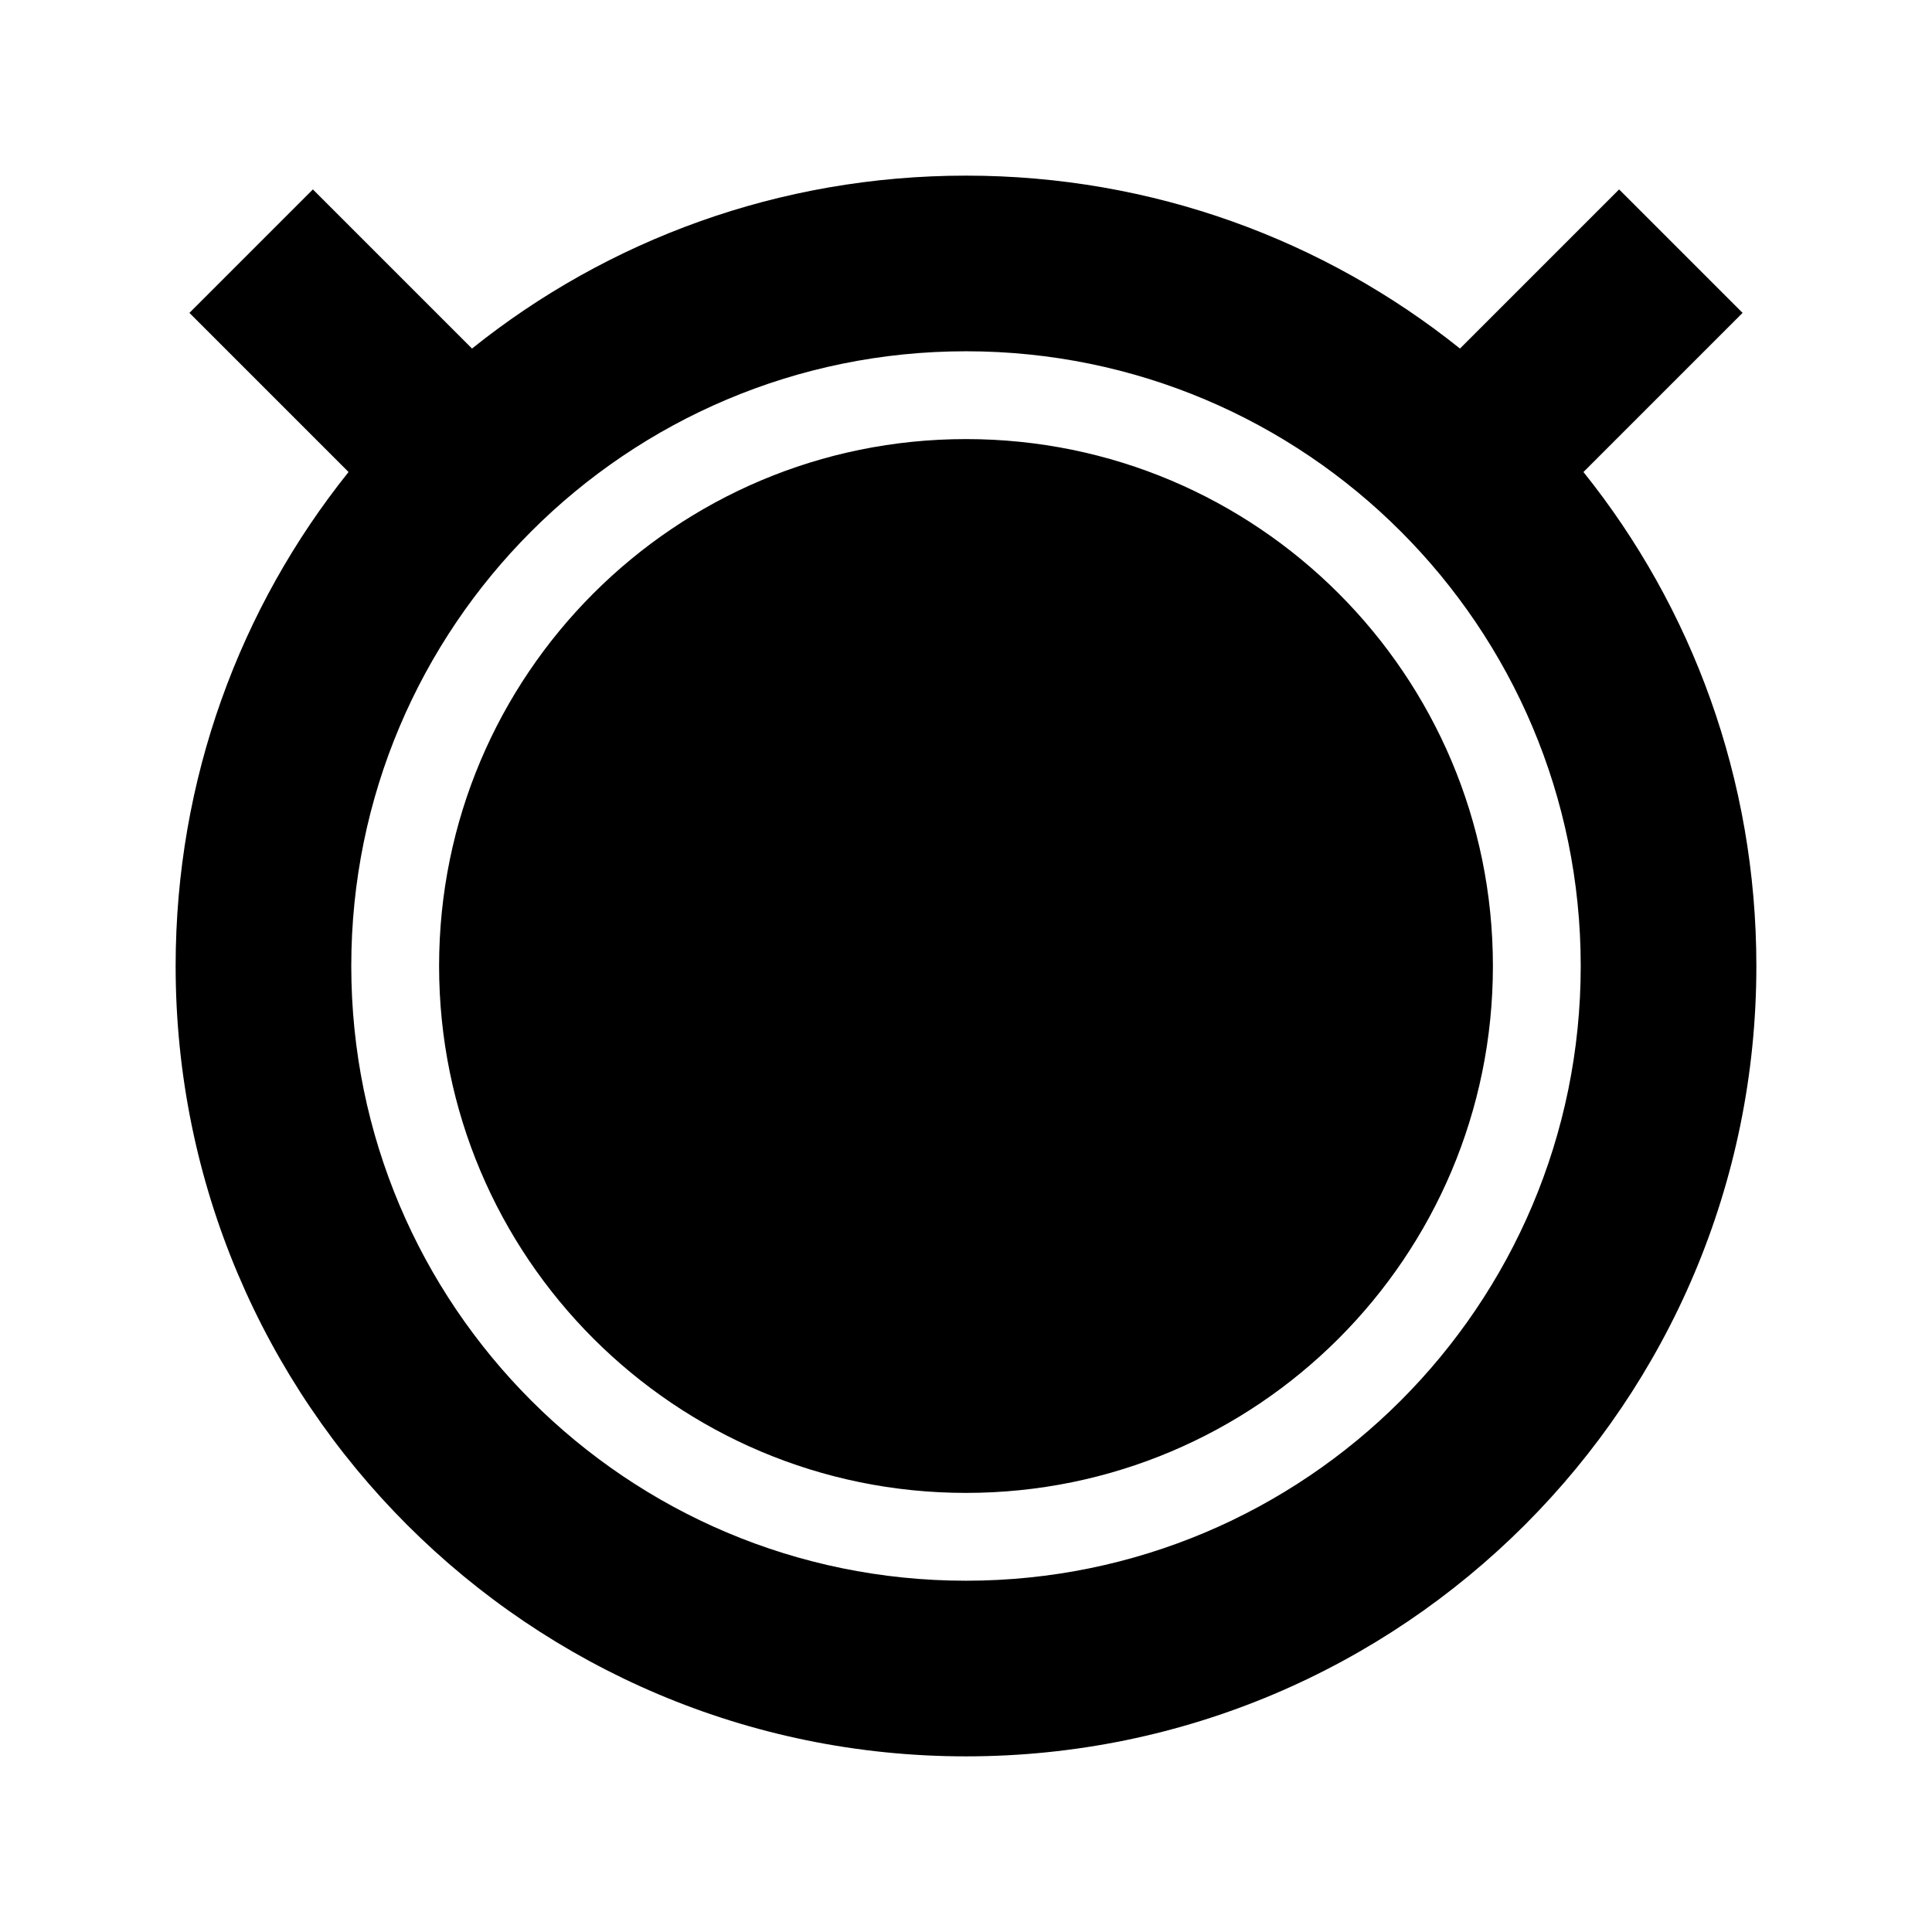
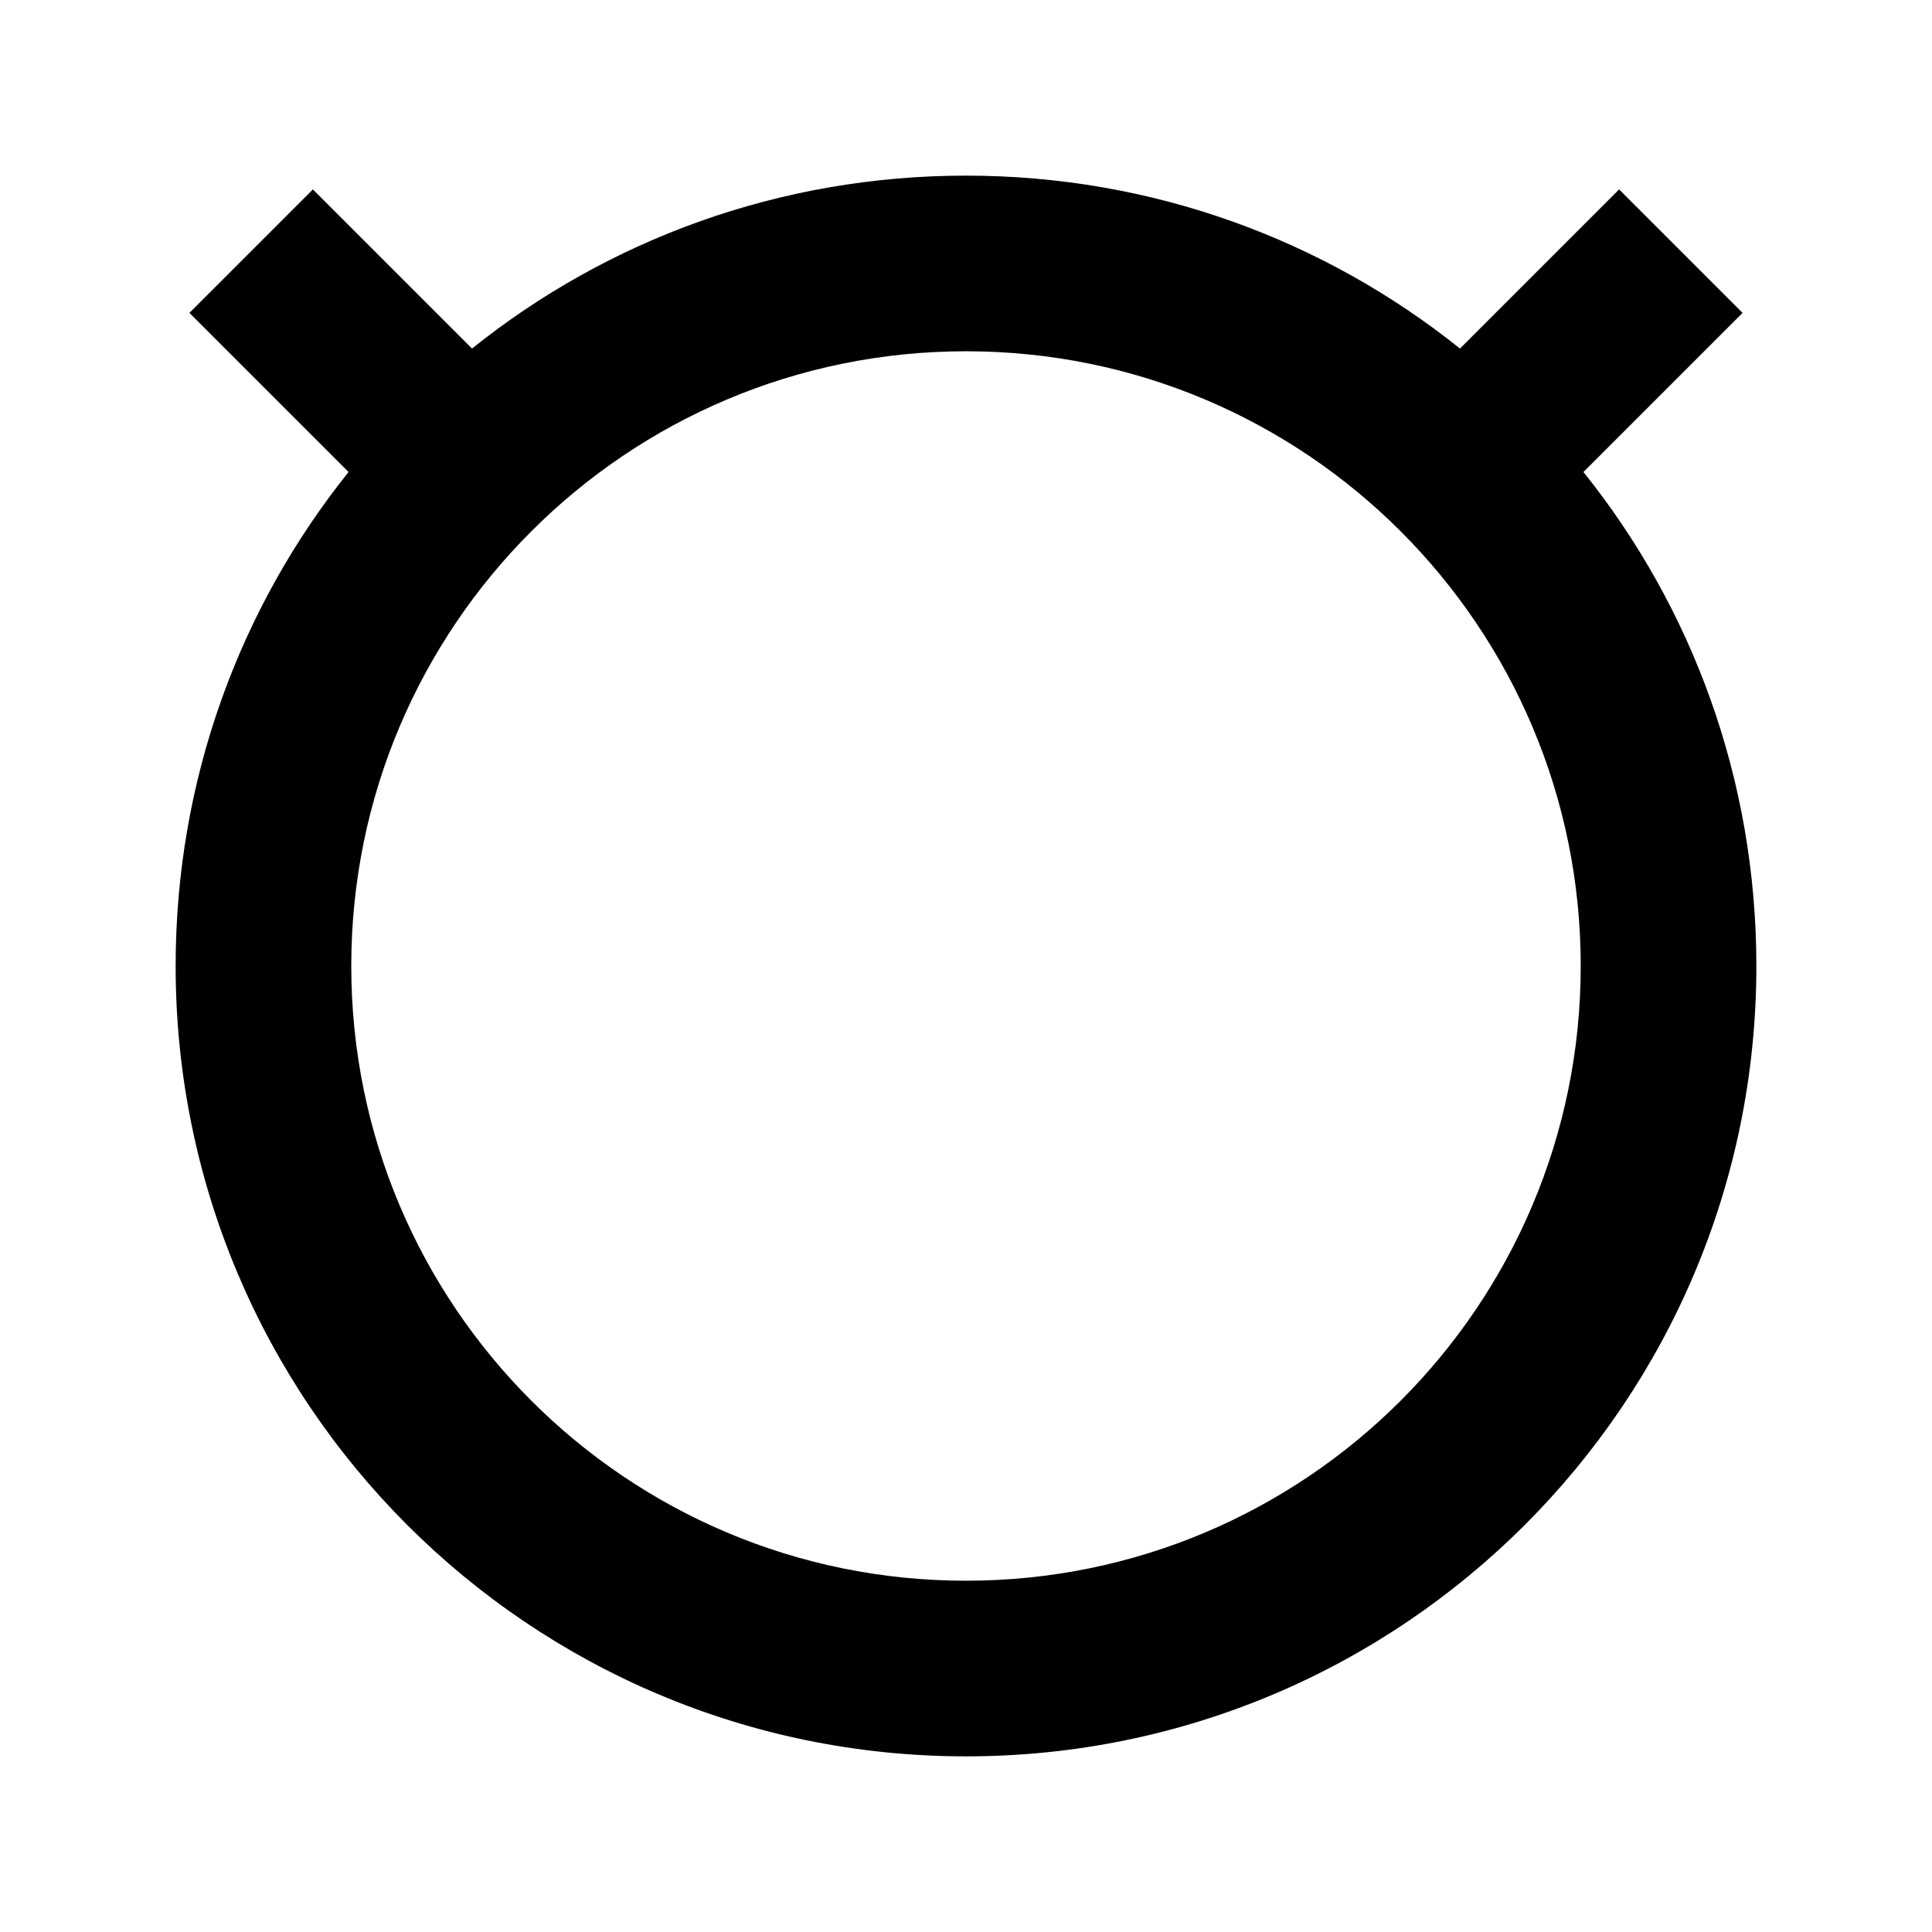
<svg xmlns="http://www.w3.org/2000/svg" width="22" height="22" id="svg2" version="1.1">
  <defs id="defs4" />
  <g id="layer1" transform="translate(0,-1030.362)">
-     <path style="fill:#000000;fill-opacity:1;stroke:none" d="m 11,1032.362 c -2.128,0 -4.084,0.734 -5.625,1.969 l -1.812,-1.812 -1.406,1.406 1.812,1.812 C 2.734,1037.278 2,1039.235 2,1041.362 c 0,4.971 4.029,9 9,9 4.971,0 9,-4.029 9,-9 0,-2.128 -0.734,-4.085 -1.969,-5.625 l 1.812,-1.812 -1.406,-1.406 -1.812,1.812 c -1.541,-1.234 -3.497,-1.969 -5.625,-1.969 z m 0,2 c 3.866,0 7,3.134 7,7 0,3.866 -3.134,7 -7,7 -3.866,0 -7,-3.134 -7,-7 0,-3.866 3.134,-7 7,-7 z m 0,1 c -3.314,0 -6,2.686 -6,6 0,3.314 2.686,6 6,6 3.314,0 6,-2.686 6,-6 0,-3.314 -2.686,-6 -6,-6 z" id="path5394" />
+     <path style="fill:#000000;fill-opacity:1;stroke:none" d="m 11,1032.362 c -2.128,0 -4.084,0.734 -5.625,1.969 l -1.812,-1.812 -1.406,1.406 1.812,1.812 c -1.234,1.54 -1.969,3.497 -1.969,5.625 0,4.971 4.029,9 9,9 4.971,0 9,-4.029 9,-9 0,-2.128 -0.734,-4.085 -1.969,-5.625 l 1.812,-1.812 -1.406,-1.406 -1.812,1.812 c -1.541,-1.234 -3.497,-1.969 -5.625,-1.969 z m 0,2 c 3.866,0 7,3.134 7,7 0,3.866 -3.134,7 -7,7 -3.866,0 -7,-3.134 -7,-7 0,-3.866 3.134,-7 7,-7 z" id="path4237" />
  </g>
</svg>
